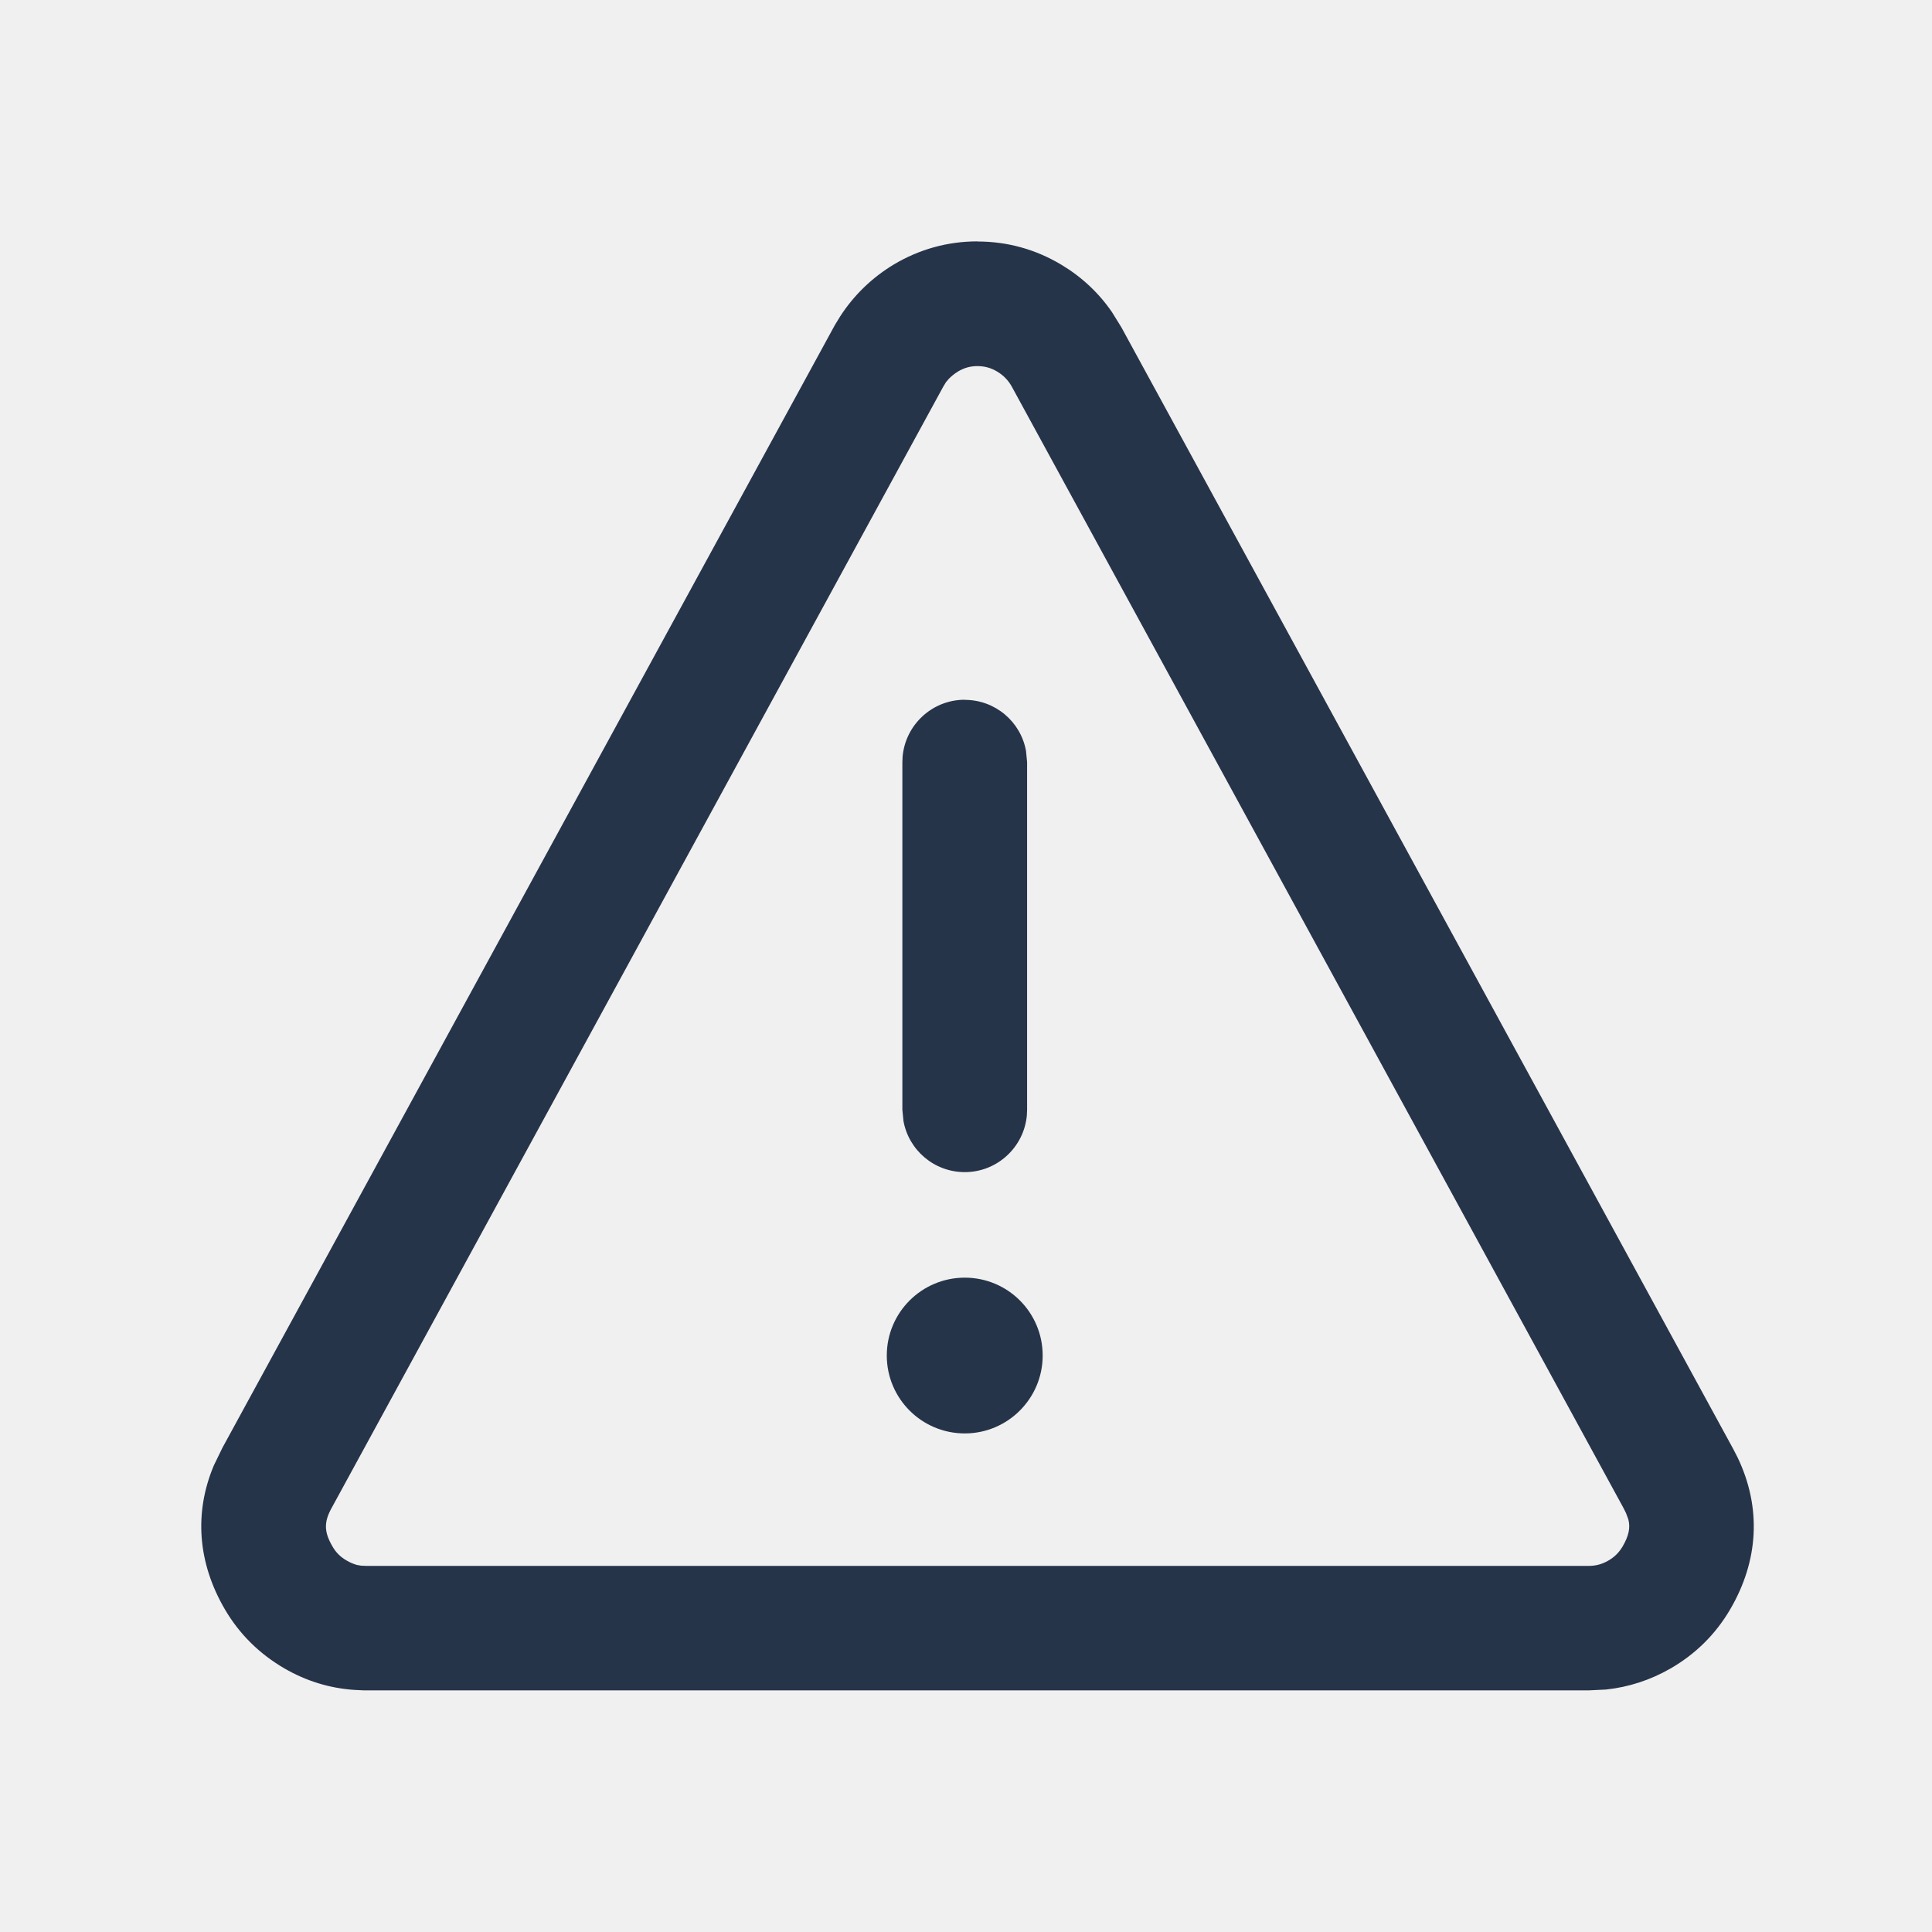
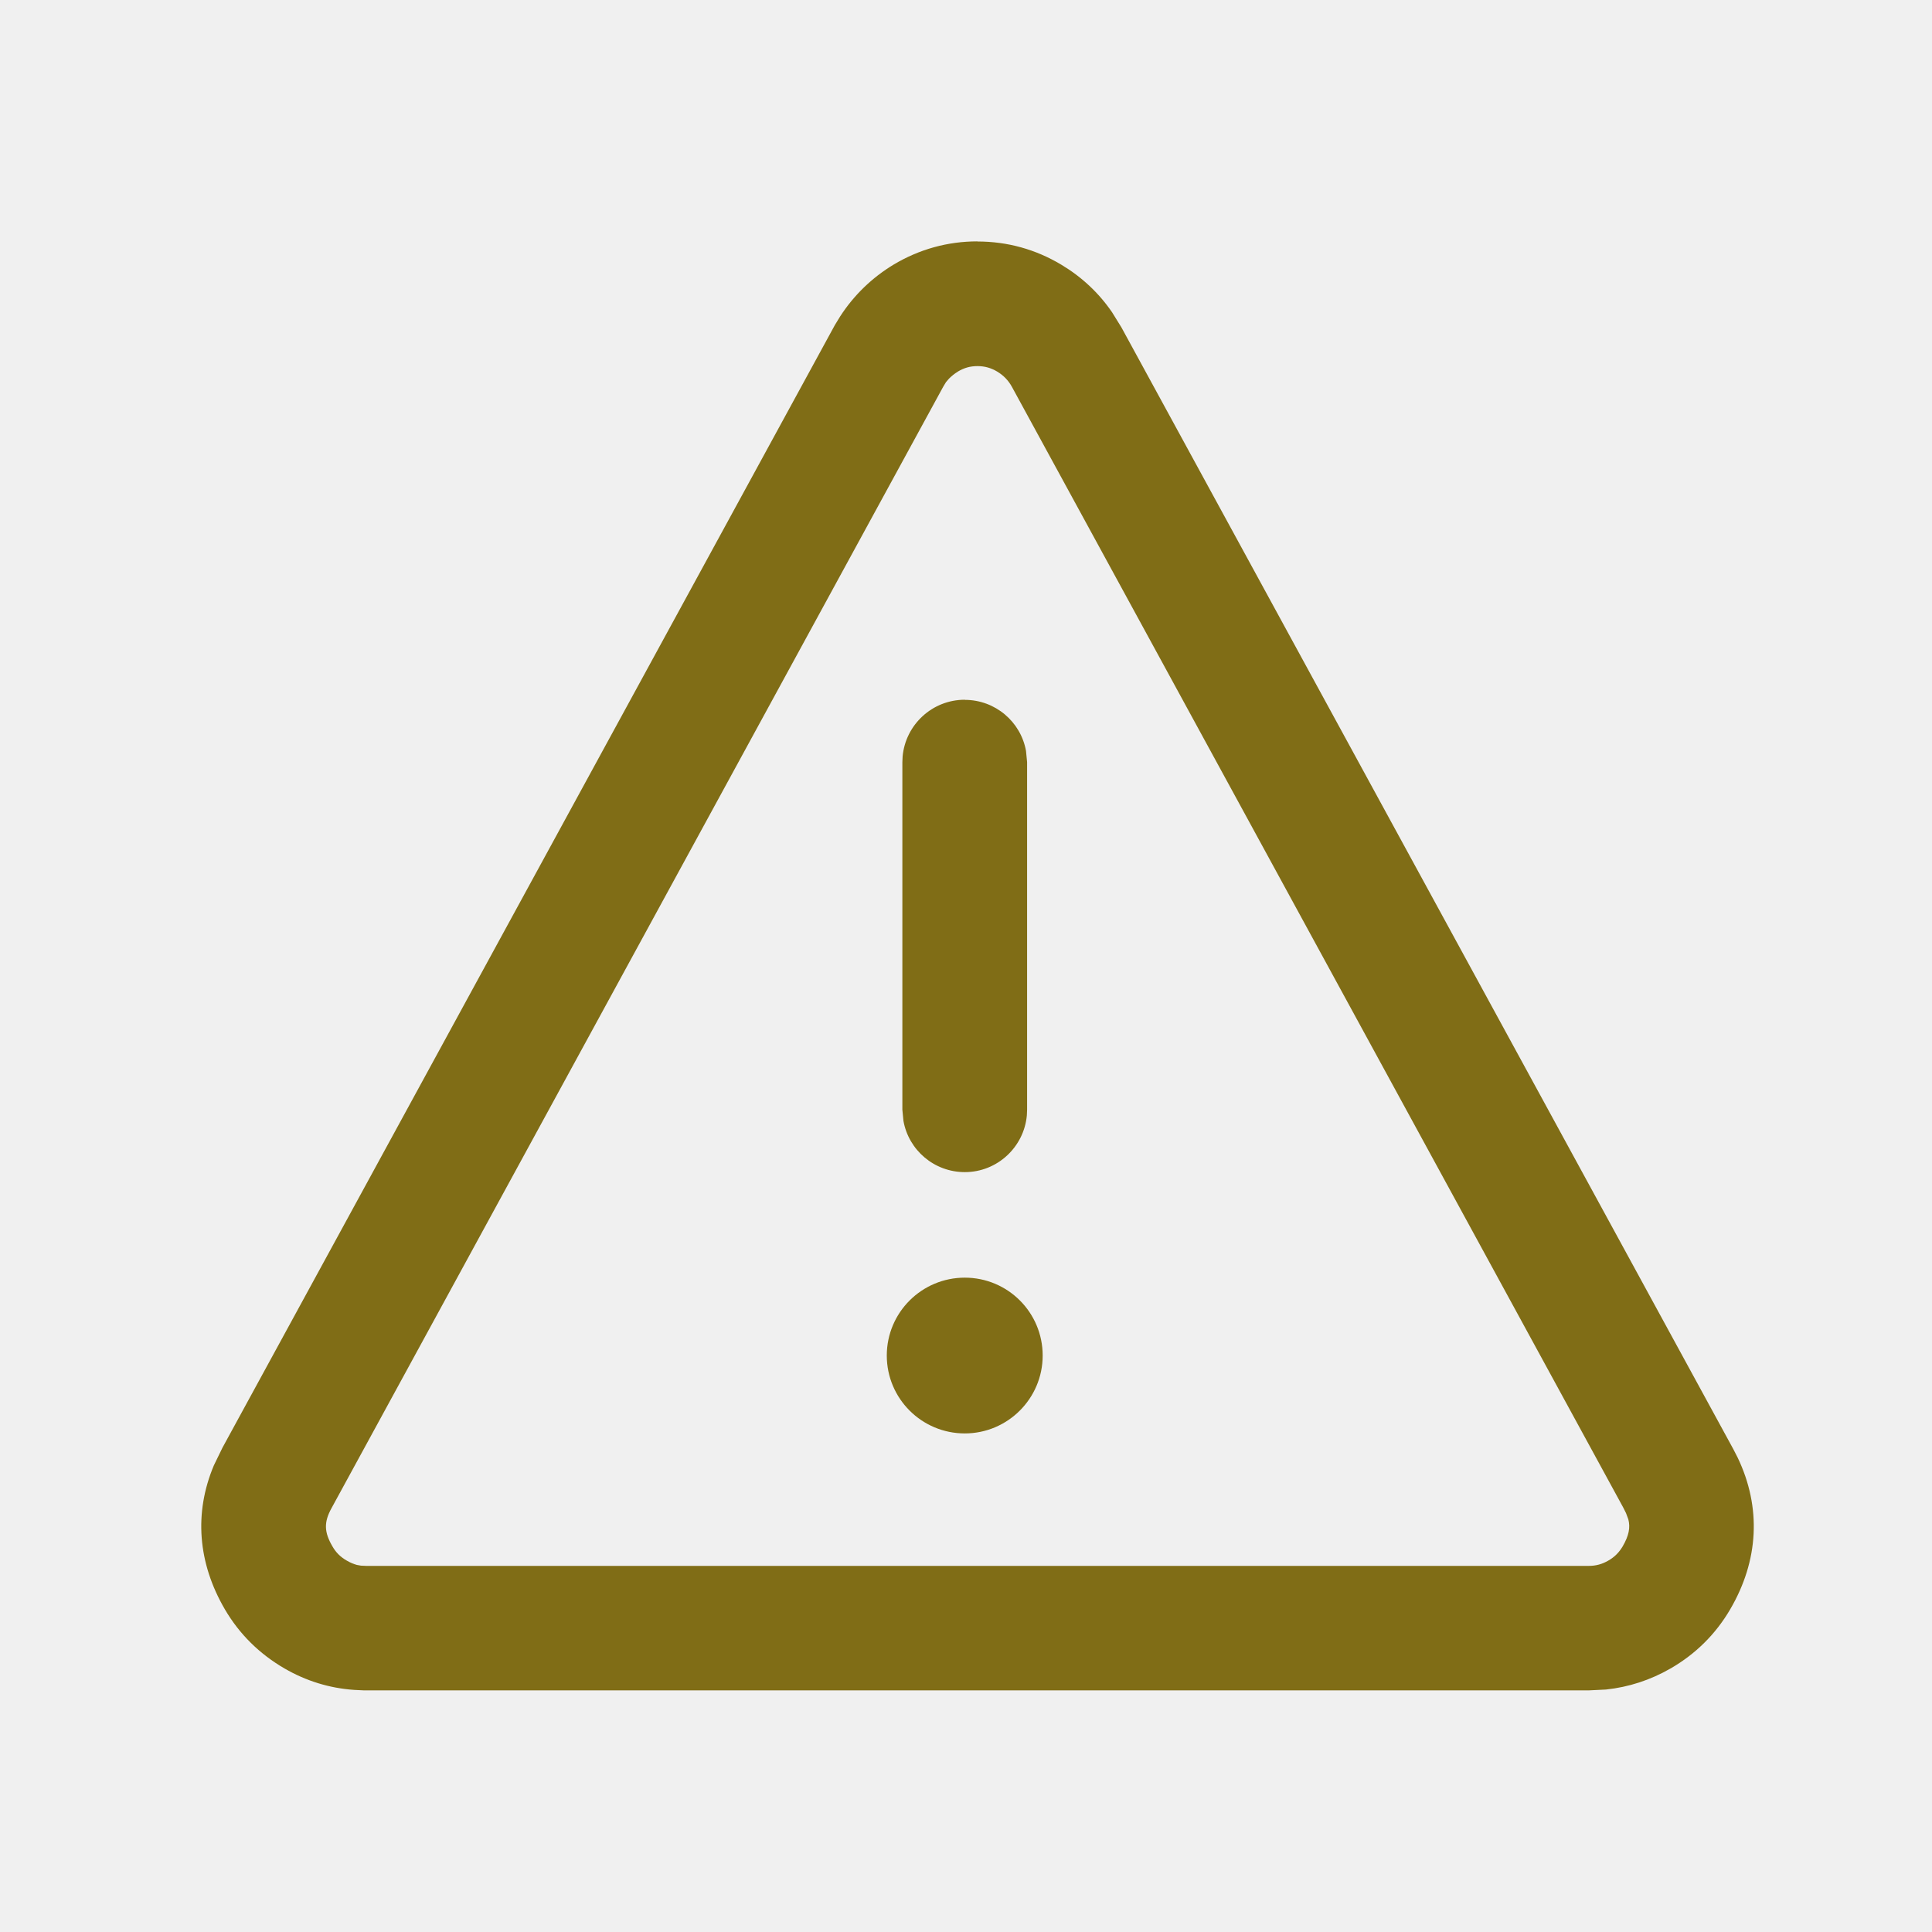
- <svg xmlns="http://www.w3.org/2000/svg" width="16" height="16" viewBox="0 0 16 16">
-   <g fill="none" fill-rule="evenodd">
-     <path fill="#D8D8D8" fill-opacity="0" d="M0 0H16V16H0z" />
-     <path fill="#26344A" d="M8.095 2c.248 0 .482.065.694.192.169.101.31.233.42.393l.078.126L14.354 12l.036.07c.199.415.175.855-.062 1.259-.12.205-.287.37-.494.489-.167.096-.346.154-.534.174l-.143.007H3.015l-.082-.004c-.204-.014-.398-.074-.576-.177-.207-.12-.374-.284-.494-.489-.226-.386-.257-.801-.092-1.193l.071-.146 5.072-9.298.044-.072c.114-.176.263-.32.443-.429.213-.127.447-.192.694-.192zm0 1.032c-.06 0-.11.014-.162.045-.03.019-.056.04-.075.06l-.024.028-.024.04-5.064 9.284c-.064.116-.063.198.008.319.029.05.066.087.119.117.029.017.058.028.082.035l.034.006.044.002h10.124c.06 0 .11-.014.161-.043.053-.03.09-.068.12-.118.052-.09.065-.157.047-.225l-.019-.051-.023-.046-5.062-9.28c-.03-.055-.07-.096-.123-.128-.051-.03-.102-.045-.163-.045zm-.105 7.549c.356 0 .645.288.645.645 0 .356-.29.645-.645.645-.357 0-.646-.289-.646-.645 0-.357.29-.645.646-.645zm0-4.785c.253 0 .464.182.507.423l.009.093V9.19l-.002.047c-.024.263-.245.47-.514.47-.254 0-.465-.183-.508-.424l-.009-.093V6.312l.002-.047c.024-.263.245-.47.515-.47z" />
+ <svg xmlns="http://www.w3.org/2000/svg" width="16" height="16" viewBox="0 0 16 16" fill="none">
+   <g clip-path="url(#clip0_15_2)">
+     <path fill-rule="evenodd" clip-rule="evenodd" d="M8.095 2C8.343 2 8.577 2.065 8.789 2.192C8.958 2.293 9.099 2.425 9.209 2.585L9.287 2.711L14.354 12L14.39 12.07C14.589 12.485 14.565 12.925 14.328 13.329C14.208 13.534 14.041 13.699 13.834 13.818C13.667 13.914 13.488 13.972 13.3 13.992L13.157 13.999H3.015L2.933 13.995C2.729 13.981 2.535 13.921 2.357 13.818C2.15 13.698 1.983 13.534 1.863 13.329C1.637 12.943 1.606 12.528 1.771 12.136L1.842 11.99L6.914 2.692L6.958 2.62C7.072 2.444 7.221 2.3 7.401 2.191C7.614 2.064 7.848 1.999 8.095 1.999V2ZM8.095 3.032C8.035 3.032 7.985 3.046 7.933 3.077C7.903 3.096 7.877 3.117 7.858 3.137L7.834 3.165L7.81 3.205L2.746 12.489C2.682 12.605 2.683 12.687 2.754 12.808C2.783 12.858 2.82 12.895 2.873 12.925C2.902 12.942 2.931 12.953 2.955 12.96L2.989 12.966L3.033 12.968H13.157C13.217 12.968 13.267 12.954 13.318 12.925C13.371 12.895 13.408 12.857 13.438 12.807C13.49 12.717 13.503 12.65 13.485 12.582L13.466 12.531L13.443 12.485L8.381 3.205C8.351 3.15 8.311 3.109 8.258 3.077C8.207 3.047 8.156 3.032 8.095 3.032V3.032ZM7.99 10.581C8.346 10.581 8.635 10.869 8.635 11.226C8.635 11.582 8.345 11.871 7.99 11.871C7.633 11.871 7.344 11.582 7.344 11.226C7.344 10.869 7.634 10.581 7.99 10.581ZM7.99 5.796C8.243 5.796 8.454 5.978 8.497 6.219L8.506 6.312V9.19L8.504 9.237C8.48 9.5 8.259 9.707 7.99 9.707C7.736 9.707 7.525 9.524 7.482 9.283L7.473 9.19V6.312L7.475 6.265C7.499 6.002 7.72 5.795 7.99 5.795V5.796Z" fill="#806D16" />
  </g>
+   <defs>
+     <clipPath id="clip0_15_2">
+       <rect width="16" height="16" fill="white" />
+     </clipPath>
+   </defs>
</svg>
